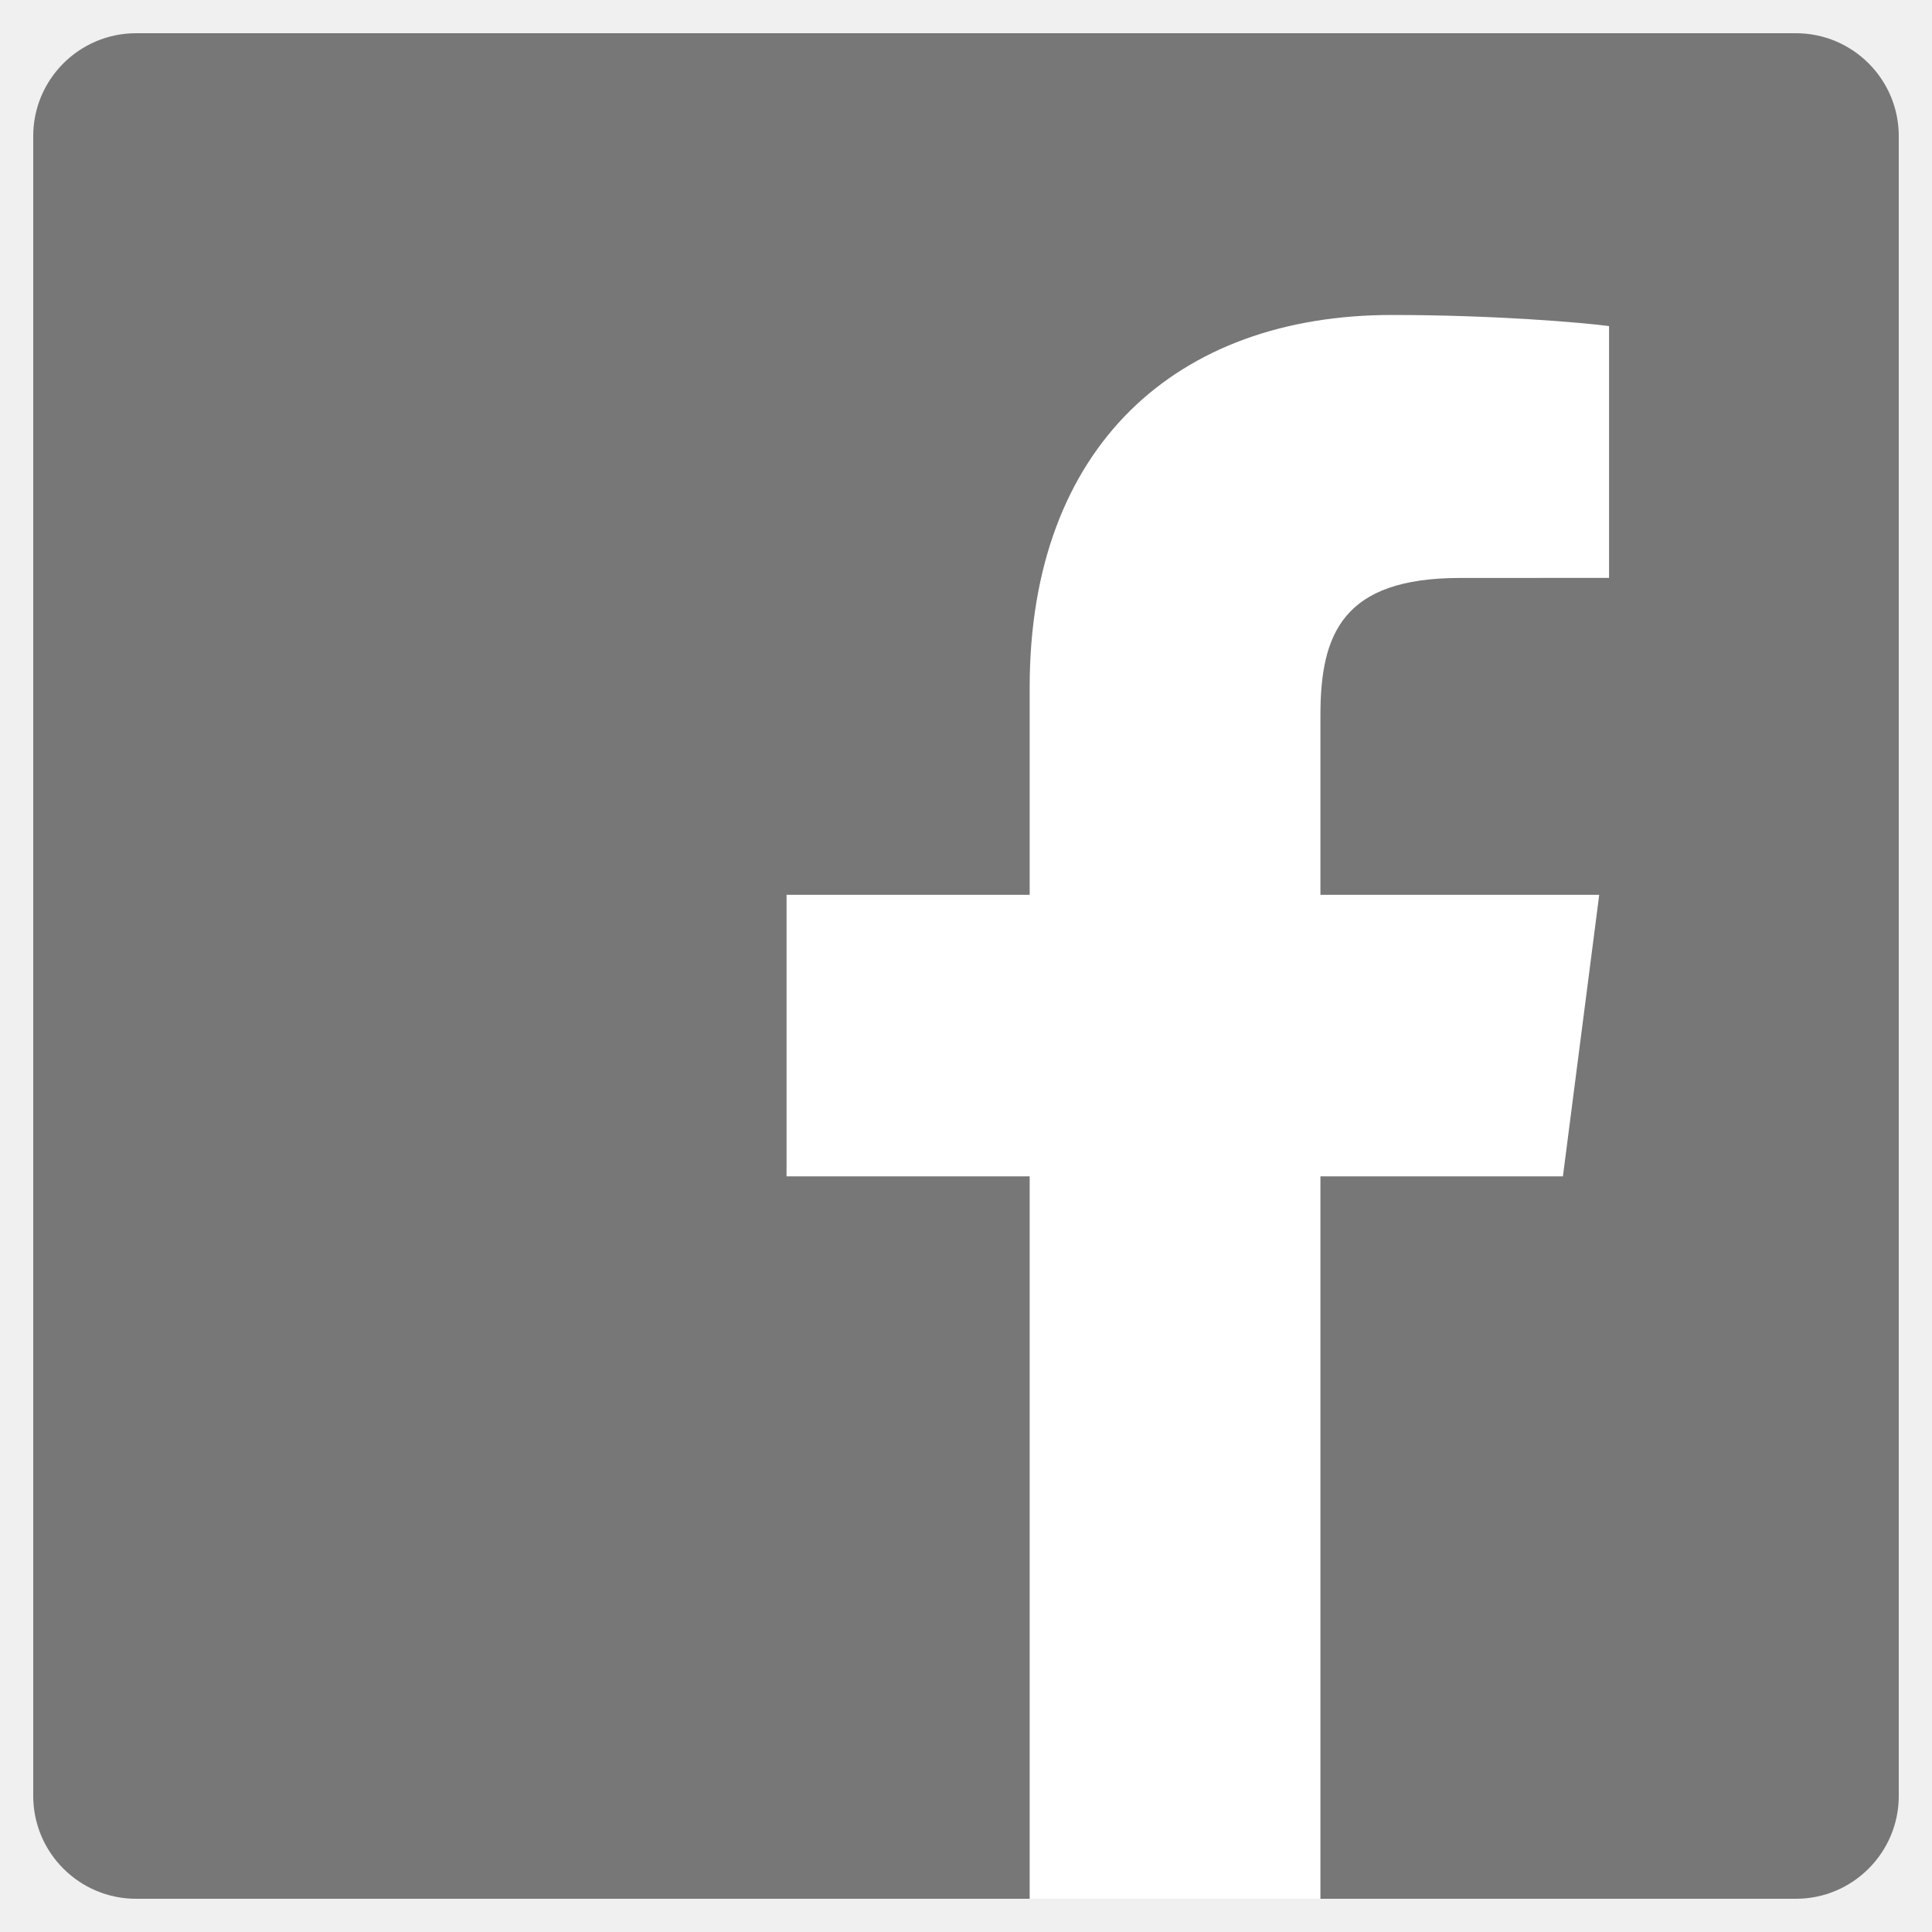
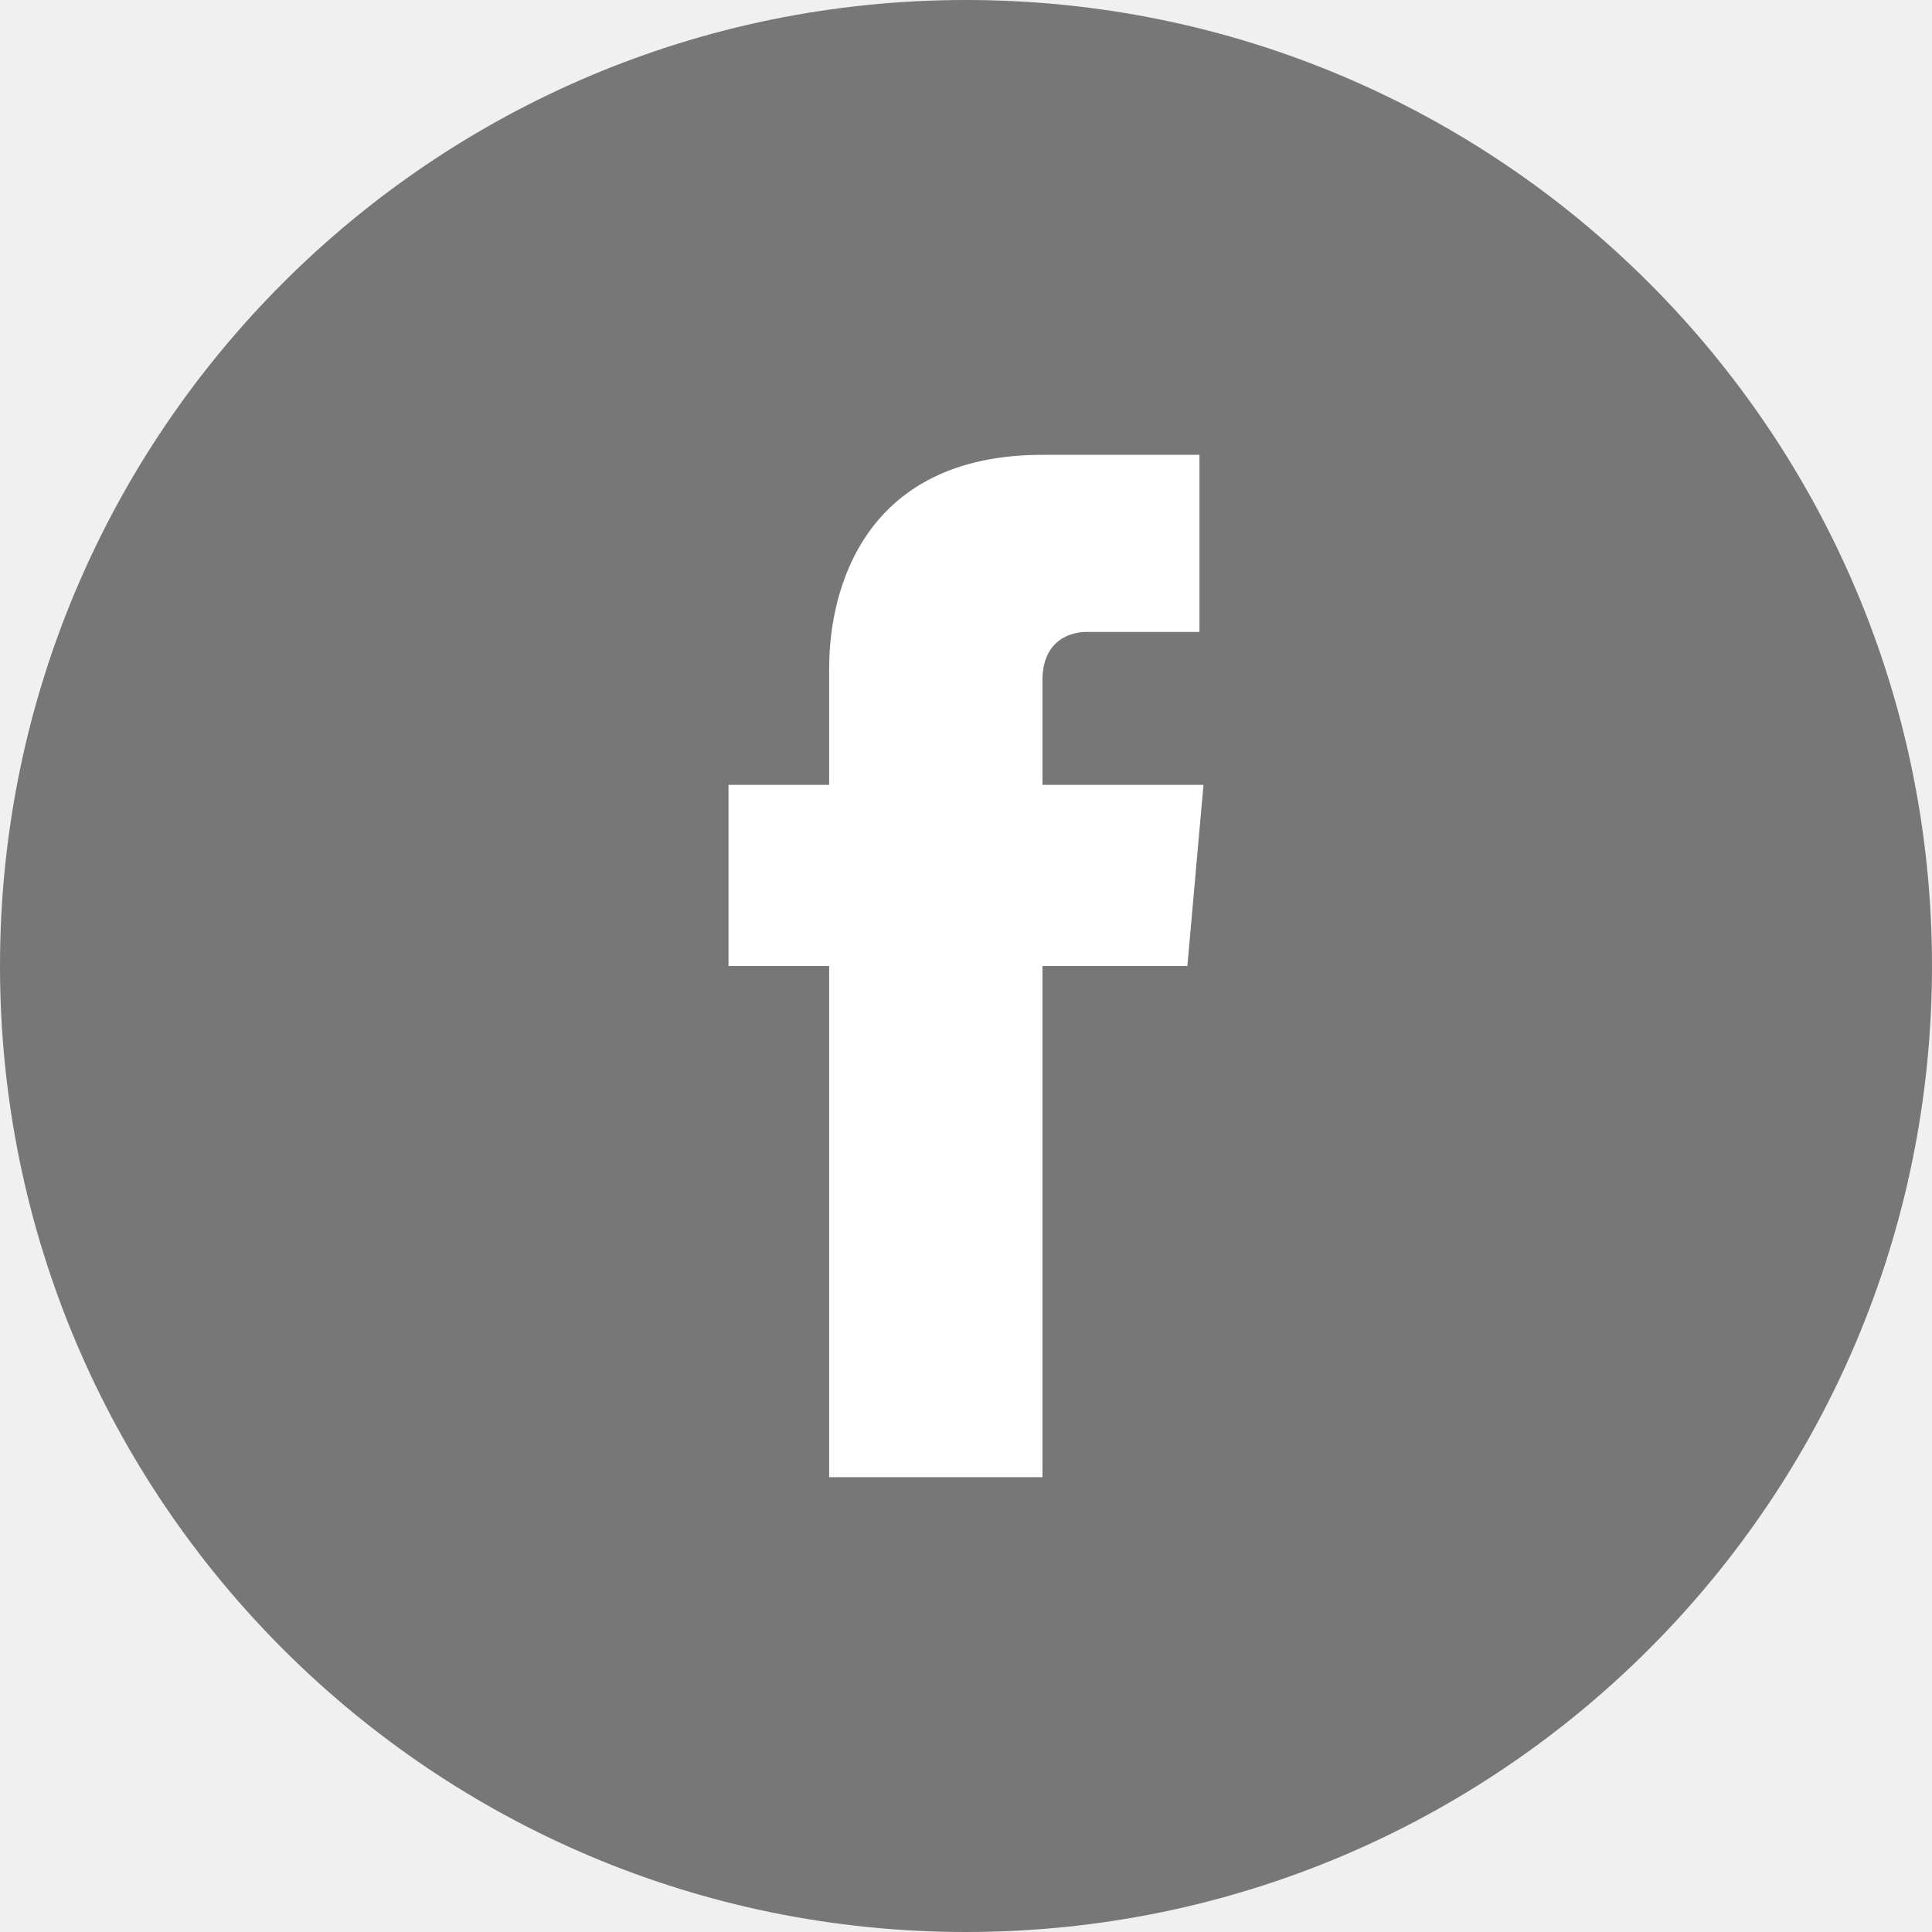
- <svg xmlns="http://www.w3.org/2000/svg" version="1.1" id="Layer_1" x="0px" y="0px" width="40px" height="40px" viewBox="0 0 266.893 266.895" enable-background="new 0 0 266.893 266.895" xml:space="preserve">
-   <path id="Blue_1_" fill="#777" d="M248.082,262.307c7.854,0,14.223-6.369,14.223-14.225V18.812  c0-7.857-6.368-14.224-14.223-14.224H18.812c-7.857,0-14.224,6.367-14.224,14.224v229.27c0,7.855,6.366,14.225,14.224,14.225  H248.082z" />
-   <path id="f" fill="#FFFFFF" d="M182.409,262.307v-99.803h33.499l5.016-38.895h-38.515V98.777c0-11.261,3.127-18.935,19.275-18.935  l20.596-0.009V45.045c-3.562-0.474-15.788-1.533-30.012-1.533c-29.695,0-50.025,18.126-50.025,51.413v28.684h-33.585v38.895h33.585  v99.803H182.409z" />
+ <svg xmlns="http://www.w3.org/2000/svg" enable-background="new 0 0 48 48" id="Layer_1" version="1.1" viewBox="0 0 48 48" xml:space="preserve">
+   <circle cx="24" cy="24" fill="#777777" r="24" />
+   <path d="M29.9,19.5h-4v-2.6c0-1,0.7-1.2,1.1-1.2c0.5,0,2.8,0,2.8,0v-4.4l-3.9,0c-4.4,0-5.3,3.3-5.3,5.3v2.9h-2.5V24  h2.5c0,5.8,0,12.7,0,12.7h5.3c0,0,0-7,0-12.7h3.6L29.9,19.5z" fill="#FFFFFF" />
</svg>
